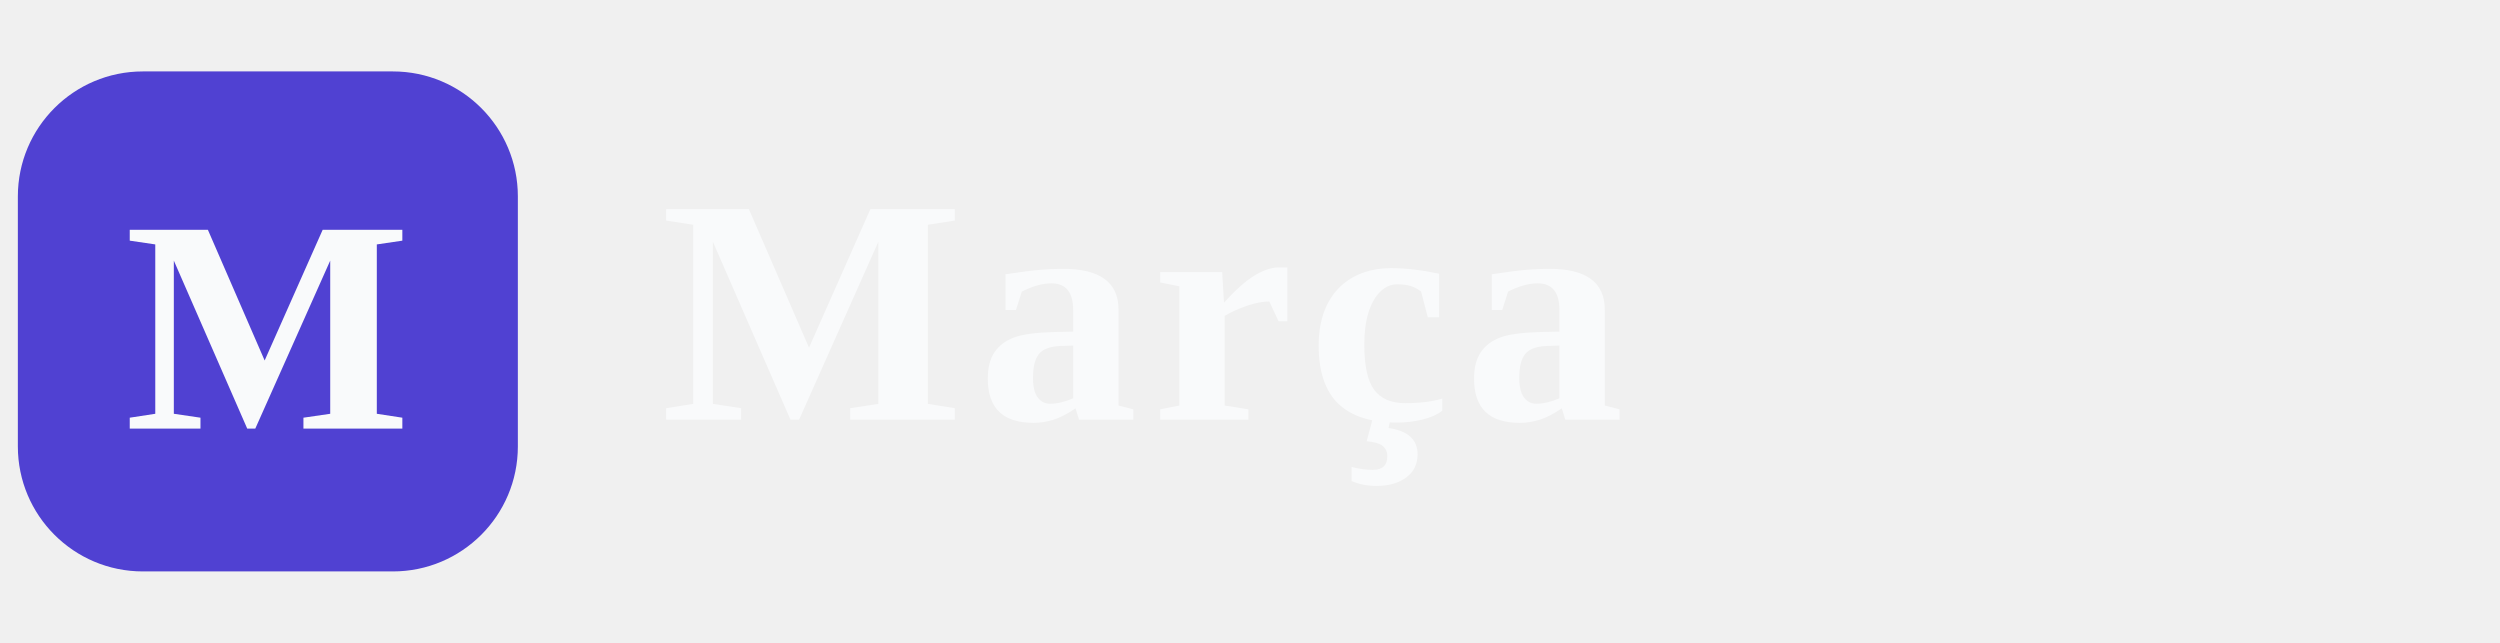
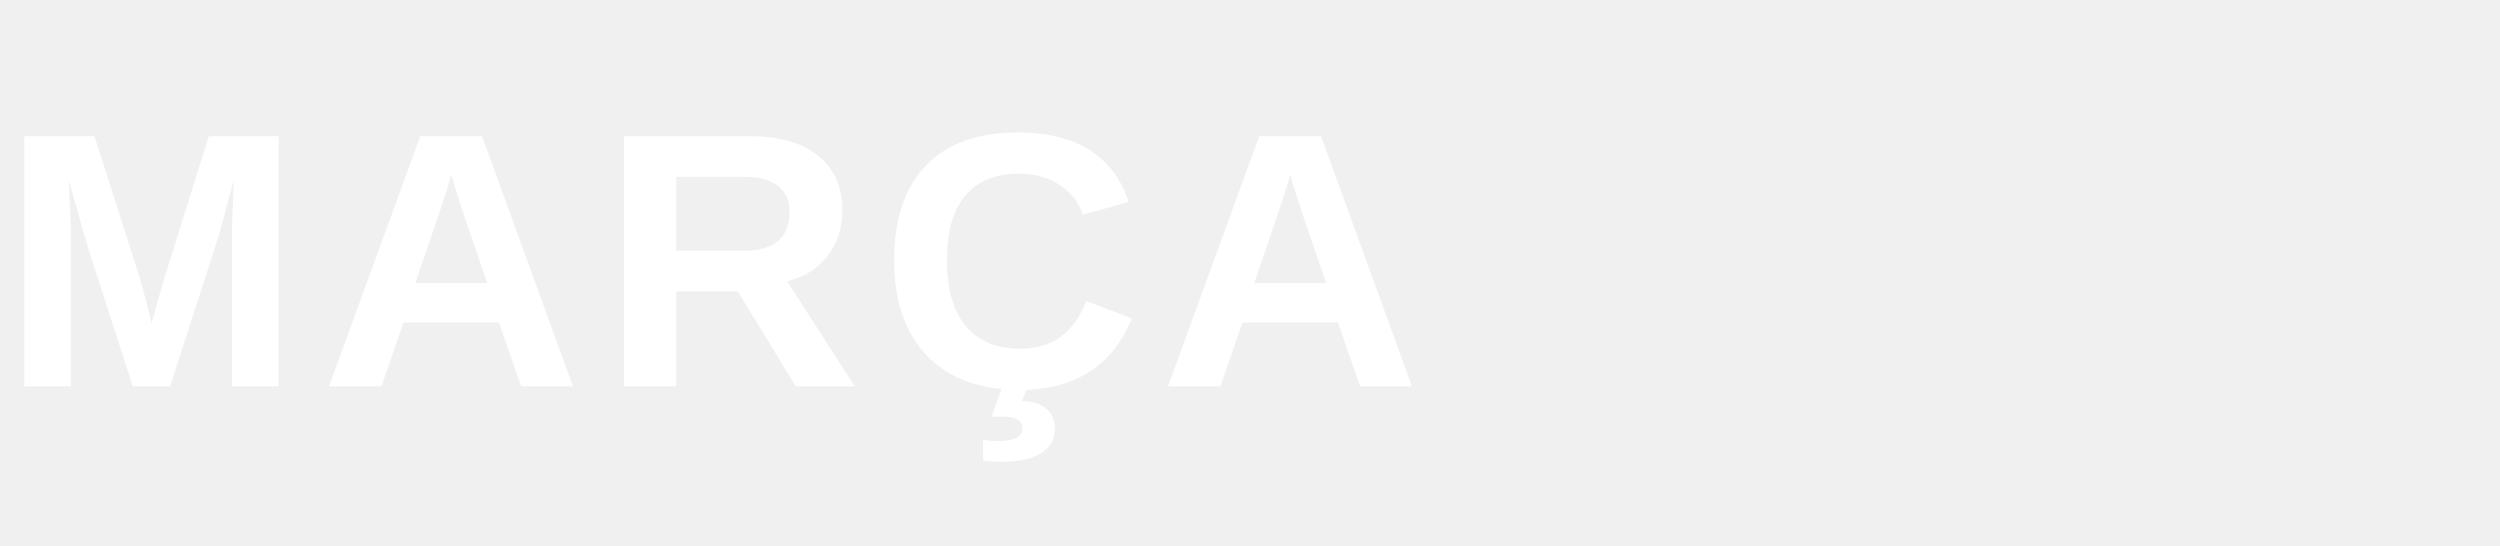
- <svg xmlns="http://www.w3.org/2000/svg" viewBox="0 0 280 72" role="img" aria-label="Marça">
-   <rect x="2" y="8" width="56" height="56" rx="14" fill="#5041D2" />
-   <text x="30" y="48" text-anchor="middle" font-family="Georgia, 'Times New Roman', serif" font-size="34" font-weight="700" fill="#F9FAFB">M</text>
-   <text x="74" y="47" font-family="Georgia, 'Times New Roman', serif" font-size="36" font-weight="600" fill="#F9FAFB" letter-spacing="1.5">Marça</text>
+ <svg xmlns="http://www.w3.org/2000/svg" viewBox="0 0 220 48" role="img" aria-label="Marça">
+   <text x="0" y="34" font-family="Red Hat Display, Arial, sans-serif" font-size="32" font-weight="700" fill="#ffffff" letter-spacing="1.5">MARÇA</text>
</svg>
